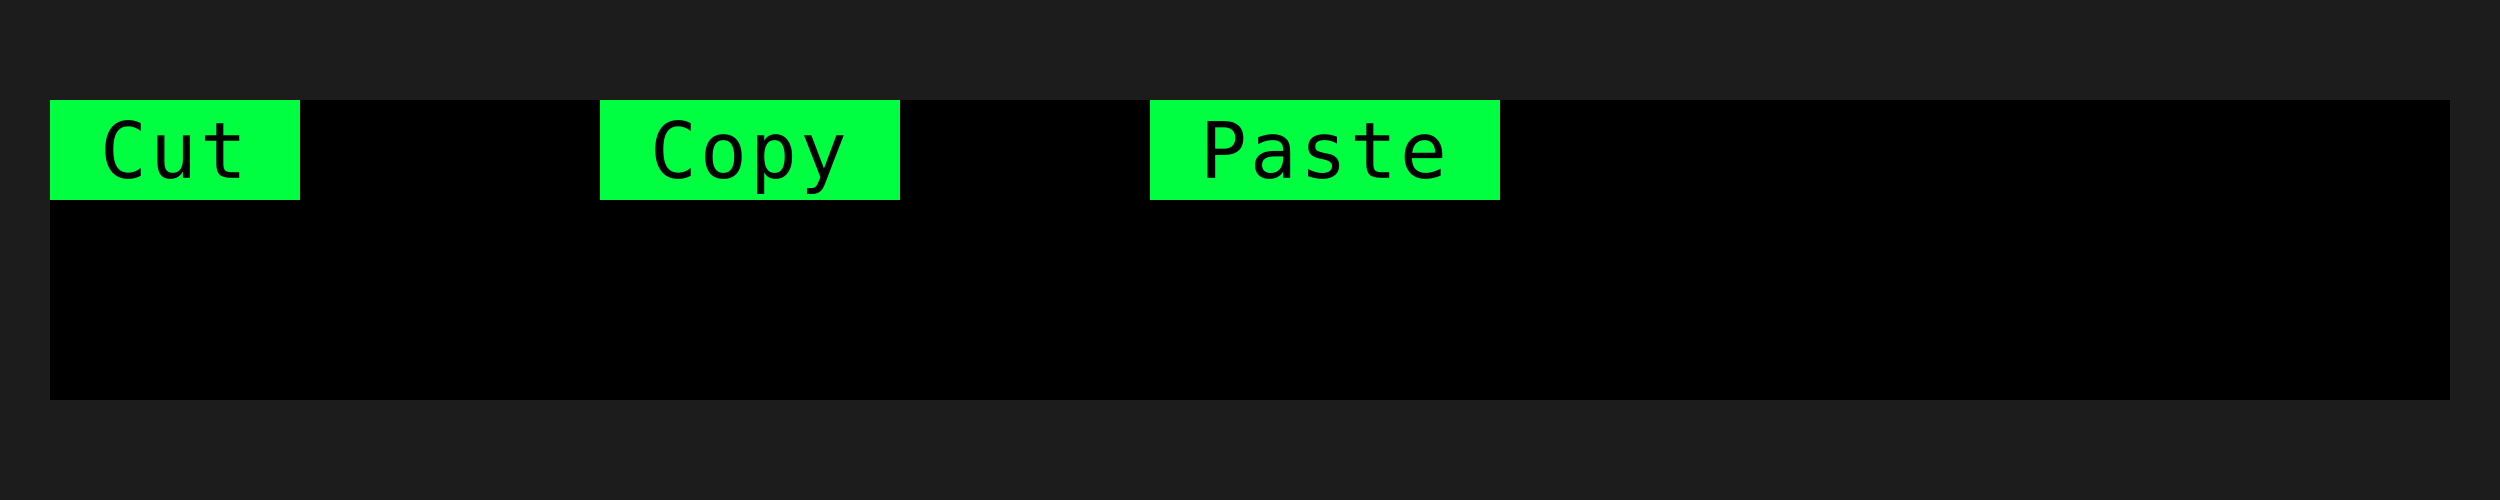
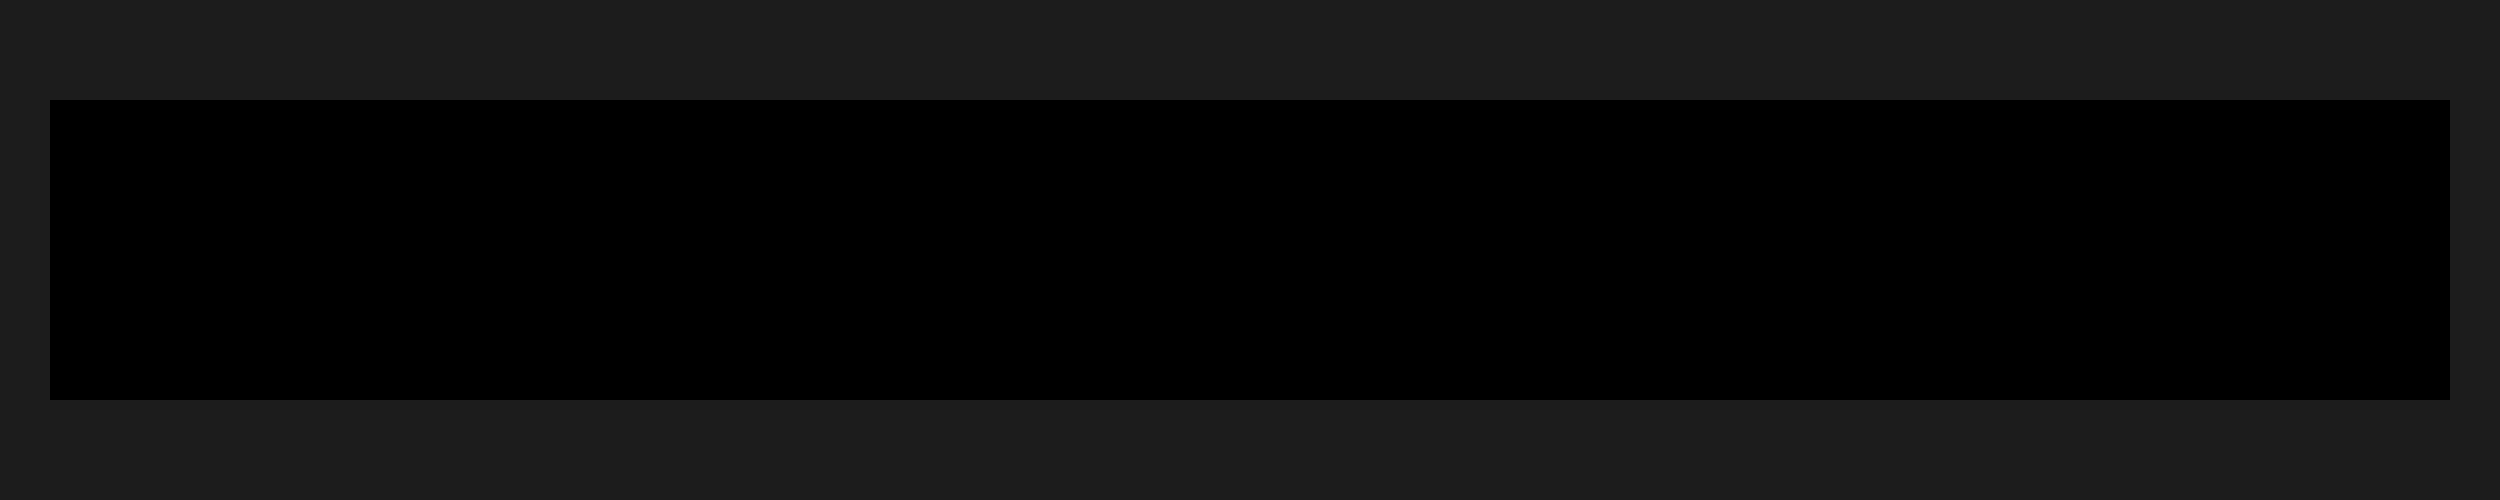
<svg xmlns="http://www.w3.org/2000/svg" width="450" height="90" viewBox="0 0 450 90" role="img" aria-label="Button toolbar row" style="background:#000000">
  <rect width="100%" height="100%" fill="#000000" />
  <g font-family="ui-monospace, SFMono-Regular, Menlo, Consolas, monospace" font-size="14">
    <rect x="0" y="0" width="9" height="18" fill="#1c1c1c" />
    <rect x="9" y="0" width="9" height="18" fill="#1c1c1c" />
    <rect x="18" y="0" width="9" height="18" fill="#1c1c1c" />
    <rect x="27" y="0" width="9" height="18" fill="#1c1c1c" />
    <rect x="36" y="0" width="9" height="18" fill="#1c1c1c" />
    <rect x="45" y="0" width="9" height="18" fill="#1c1c1c" />
    <rect x="54" y="0" width="9" height="18" fill="#1c1c1c" />
    <rect x="63" y="0" width="9" height="18" fill="#1c1c1c" />
    <rect x="72" y="0" width="9" height="18" fill="#1c1c1c" />
    <rect x="81" y="0" width="9" height="18" fill="#1c1c1c" />
    <rect x="90" y="0" width="9" height="18" fill="#1c1c1c" />
    <rect x="99" y="0" width="9" height="18" fill="#1c1c1c" />
    <rect x="108" y="0" width="9" height="18" fill="#1c1c1c" />
    <rect x="117" y="0" width="9" height="18" fill="#1c1c1c" />
    <rect x="126" y="0" width="9" height="18" fill="#1c1c1c" />
    <rect x="135" y="0" width="9" height="18" fill="#1c1c1c" />
    <rect x="144" y="0" width="9" height="18" fill="#1c1c1c" />
    <rect x="153" y="0" width="9" height="18" fill="#1c1c1c" />
    <rect x="162" y="0" width="9" height="18" fill="#1c1c1c" />
    <rect x="171" y="0" width="9" height="18" fill="#1c1c1c" />
    <rect x="180" y="0" width="9" height="18" fill="#1c1c1c" />
    <rect x="189" y="0" width="9" height="18" fill="#1c1c1c" />
    <rect x="198" y="0" width="9" height="18" fill="#1c1c1c" />
    <rect x="207" y="0" width="9" height="18" fill="#1c1c1c" />
    <rect x="216" y="0" width="9" height="18" fill="#1c1c1c" />
    <rect x="225" y="0" width="9" height="18" fill="#1c1c1c" />
    <rect x="234" y="0" width="9" height="18" fill="#1c1c1c" />
    <rect x="243" y="0" width="9" height="18" fill="#1c1c1c" />
    <rect x="252" y="0" width="9" height="18" fill="#1c1c1c" />
    <rect x="261" y="0" width="9" height="18" fill="#1c1c1c" />
    <rect x="270" y="0" width="9" height="18" fill="#1c1c1c" />
    <rect x="279" y="0" width="9" height="18" fill="#1c1c1c" />
    <rect x="288" y="0" width="9" height="18" fill="#1c1c1c" />
    <rect x="297" y="0" width="9" height="18" fill="#1c1c1c" />
    <rect x="306" y="0" width="9" height="18" fill="#1c1c1c" />
    <rect x="315" y="0" width="9" height="18" fill="#1c1c1c" />
    <rect x="324" y="0" width="9" height="18" fill="#1c1c1c" />
    <rect x="333" y="0" width="9" height="18" fill="#1c1c1c" />
    <rect x="342" y="0" width="9" height="18" fill="#1c1c1c" />
    <rect x="351" y="0" width="9" height="18" fill="#1c1c1c" />
    <rect x="360" y="0" width="9" height="18" fill="#1c1c1c" />
    <rect x="369" y="0" width="9" height="18" fill="#1c1c1c" />
    <rect x="378" y="0" width="9" height="18" fill="#1c1c1c" />
    <rect x="387" y="0" width="9" height="18" fill="#1c1c1c" />
    <rect x="396" y="0" width="9" height="18" fill="#1c1c1c" />
    <rect x="405" y="0" width="9" height="18" fill="#1c1c1c" />
    <rect x="414" y="0" width="9" height="18" fill="#1c1c1c" />
    <rect x="423" y="0" width="9" height="18" fill="#1c1c1c" />
    <rect x="432" y="0" width="9" height="18" fill="#1c1c1c" />
    <rect x="441" y="0" width="9" height="18" fill="#1c1c1c" />
    <rect x="0" y="18" width="9" height="18" fill="#1c1c1c" />
-     <rect x="9" y="18" width="9" height="18" fill="#00ff41" />
-     <rect x="18" y="18" width="9" height="18" fill="#00ff41" />
    <text x="18" y="32" fill="#000000">C</text>
-     <rect x="27" y="18" width="9" height="18" fill="#00ff41" />
    <text x="27" y="32" fill="#000000">u</text>
-     <rect x="36" y="18" width="9" height="18" fill="#00ff41" />
    <text x="36" y="32" fill="#000000">t</text>
-     <rect x="45" y="18" width="9" height="18" fill="#00ff41" />
-     <rect x="108" y="18" width="9" height="18" fill="#00ff41" />
-     <rect x="117" y="18" width="9" height="18" fill="#00ff41" />
    <text x="117" y="32" fill="#000000">C</text>
-     <rect x="126" y="18" width="9" height="18" fill="#00ff41" />
    <text x="126" y="32" fill="#000000">o</text>
-     <rect x="135" y="18" width="9" height="18" fill="#00ff41" />
    <text x="135" y="32" fill="#000000">p</text>
-     <rect x="144" y="18" width="9" height="18" fill="#00ff41" />
    <text x="144" y="32" fill="#000000">y</text>
-     <rect x="153" y="18" width="9" height="18" fill="#00ff41" />
-     <rect x="207" y="18" width="9" height="18" fill="#00ff41" />
-     <rect x="216" y="18" width="9" height="18" fill="#00ff41" />
    <text x="216" y="32" fill="#000000">P</text>
-     <rect x="225" y="18" width="9" height="18" fill="#00ff41" />
    <text x="225" y="32" fill="#000000">a</text>
-     <rect x="234" y="18" width="9" height="18" fill="#00ff41" />
    <text x="234" y="32" fill="#000000">s</text>
-     <rect x="243" y="18" width="9" height="18" fill="#00ff41" />
    <text x="243" y="32" fill="#000000">t</text>
-     <rect x="252" y="18" width="9" height="18" fill="#00ff41" />
    <text x="252" y="32" fill="#000000">e</text>
-     <rect x="261" y="18" width="9" height="18" fill="#00ff41" />
    <rect x="441" y="18" width="9" height="18" fill="#1c1c1c" />
    <rect x="0" y="36" width="9" height="18" fill="#1c1c1c" />
    <rect x="441" y="36" width="9" height="18" fill="#1c1c1c" />
    <rect x="0" y="54" width="9" height="18" fill="#1c1c1c" />
    <rect x="441" y="54" width="9" height="18" fill="#1c1c1c" />
    <rect x="0" y="72" width="9" height="18" fill="#1c1c1c" />
    <rect x="9" y="72" width="9" height="18" fill="#1c1c1c" />
    <rect x="18" y="72" width="9" height="18" fill="#1c1c1c" />
    <rect x="27" y="72" width="9" height="18" fill="#1c1c1c" />
    <rect x="36" y="72" width="9" height="18" fill="#1c1c1c" />
    <rect x="45" y="72" width="9" height="18" fill="#1c1c1c" />
    <rect x="54" y="72" width="9" height="18" fill="#1c1c1c" />
    <rect x="63" y="72" width="9" height="18" fill="#1c1c1c" />
    <rect x="72" y="72" width="9" height="18" fill="#1c1c1c" />
    <rect x="81" y="72" width="9" height="18" fill="#1c1c1c" />
    <rect x="90" y="72" width="9" height="18" fill="#1c1c1c" />
    <rect x="99" y="72" width="9" height="18" fill="#1c1c1c" />
    <rect x="108" y="72" width="9" height="18" fill="#1c1c1c" />
    <rect x="117" y="72" width="9" height="18" fill="#1c1c1c" />
    <rect x="126" y="72" width="9" height="18" fill="#1c1c1c" />
    <rect x="135" y="72" width="9" height="18" fill="#1c1c1c" />
    <rect x="144" y="72" width="9" height="18" fill="#1c1c1c" />
    <rect x="153" y="72" width="9" height="18" fill="#1c1c1c" />
    <rect x="162" y="72" width="9" height="18" fill="#1c1c1c" />
    <rect x="171" y="72" width="9" height="18" fill="#1c1c1c" />
    <rect x="180" y="72" width="9" height="18" fill="#1c1c1c" />
    <rect x="189" y="72" width="9" height="18" fill="#1c1c1c" />
    <rect x="198" y="72" width="9" height="18" fill="#1c1c1c" />
    <rect x="207" y="72" width="9" height="18" fill="#1c1c1c" />
    <rect x="216" y="72" width="9" height="18" fill="#1c1c1c" />
    <rect x="225" y="72" width="9" height="18" fill="#1c1c1c" />
    <rect x="234" y="72" width="9" height="18" fill="#1c1c1c" />
    <rect x="243" y="72" width="9" height="18" fill="#1c1c1c" />
    <rect x="252" y="72" width="9" height="18" fill="#1c1c1c" />
    <rect x="261" y="72" width="9" height="18" fill="#1c1c1c" />
    <rect x="270" y="72" width="9" height="18" fill="#1c1c1c" />
    <rect x="279" y="72" width="9" height="18" fill="#1c1c1c" />
    <rect x="288" y="72" width="9" height="18" fill="#1c1c1c" />
    <rect x="297" y="72" width="9" height="18" fill="#1c1c1c" />
    <rect x="306" y="72" width="9" height="18" fill="#1c1c1c" />
    <rect x="315" y="72" width="9" height="18" fill="#1c1c1c" />
    <rect x="324" y="72" width="9" height="18" fill="#1c1c1c" />
    <rect x="333" y="72" width="9" height="18" fill="#1c1c1c" />
    <rect x="342" y="72" width="9" height="18" fill="#1c1c1c" />
    <rect x="351" y="72" width="9" height="18" fill="#1c1c1c" />
    <rect x="360" y="72" width="9" height="18" fill="#1c1c1c" />
    <rect x="369" y="72" width="9" height="18" fill="#1c1c1c" />
    <rect x="378" y="72" width="9" height="18" fill="#1c1c1c" />
    <rect x="387" y="72" width="9" height="18" fill="#1c1c1c" />
    <rect x="396" y="72" width="9" height="18" fill="#1c1c1c" />
    <rect x="405" y="72" width="9" height="18" fill="#1c1c1c" />
    <rect x="414" y="72" width="9" height="18" fill="#1c1c1c" />
    <rect x="423" y="72" width="9" height="18" fill="#1c1c1c" />
    <rect x="432" y="72" width="9" height="18" fill="#1c1c1c" />
    <rect x="441" y="72" width="9" height="18" fill="#1c1c1c" />
  </g>
</svg>
